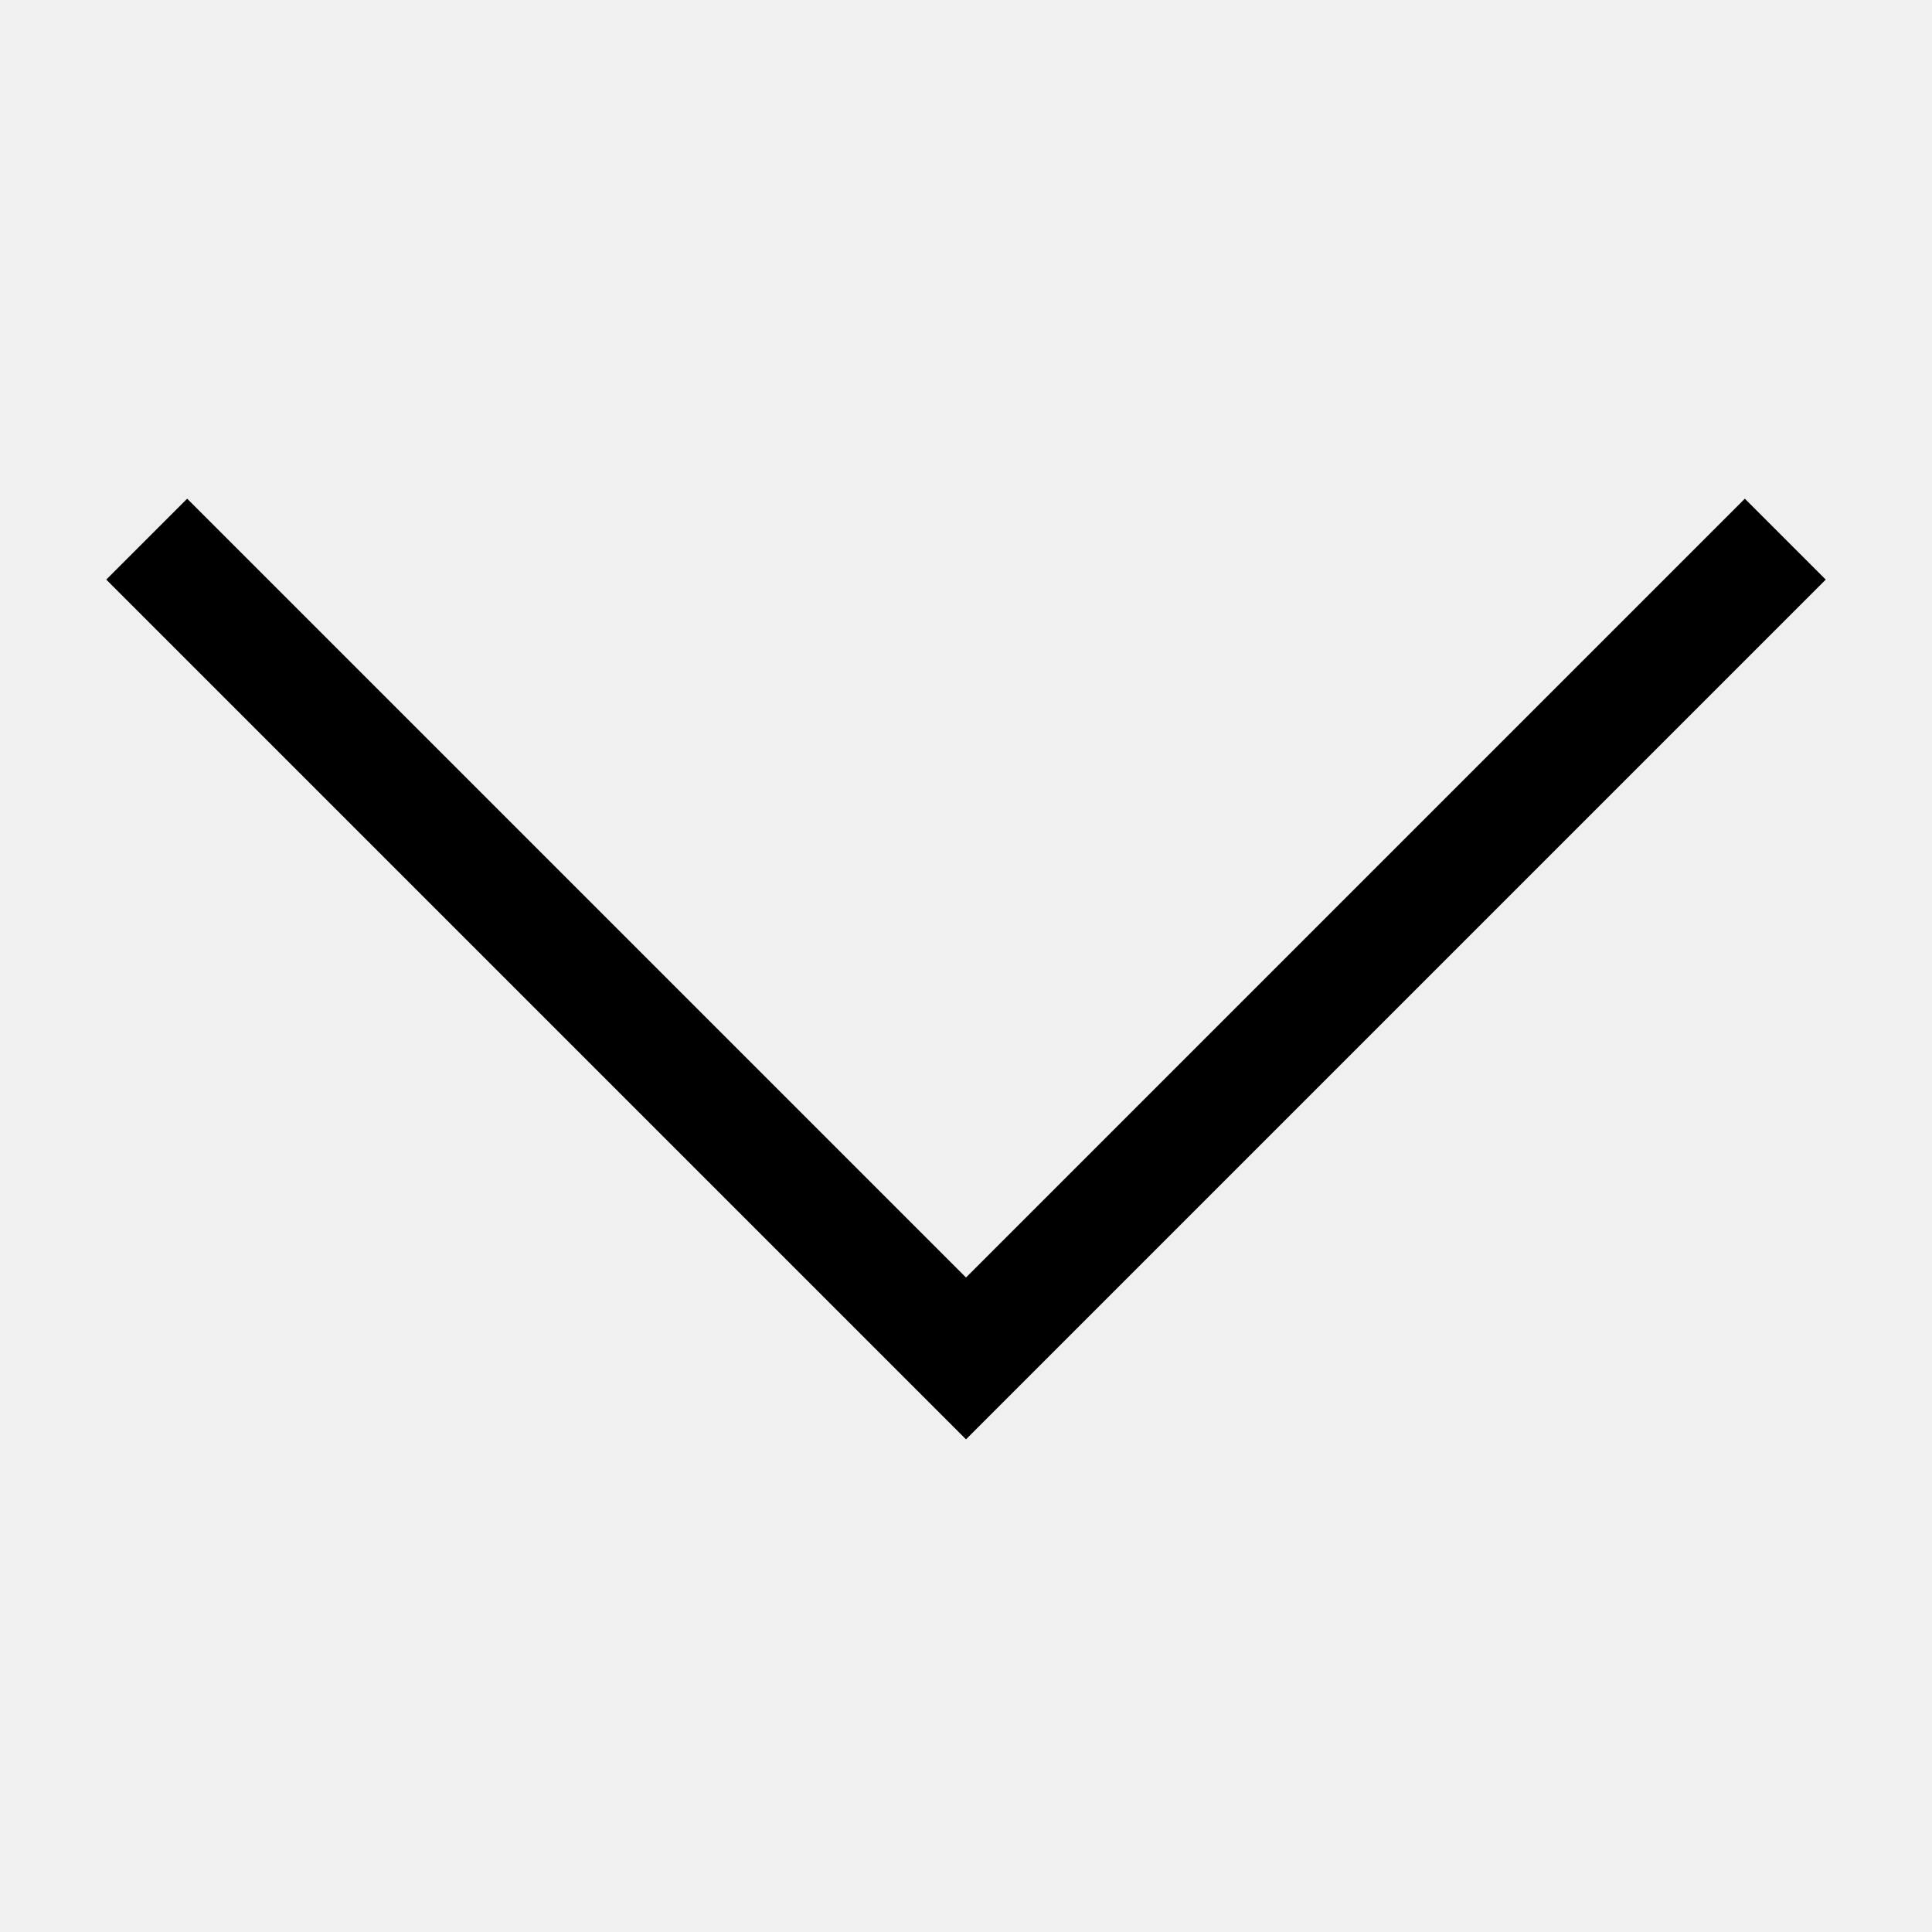
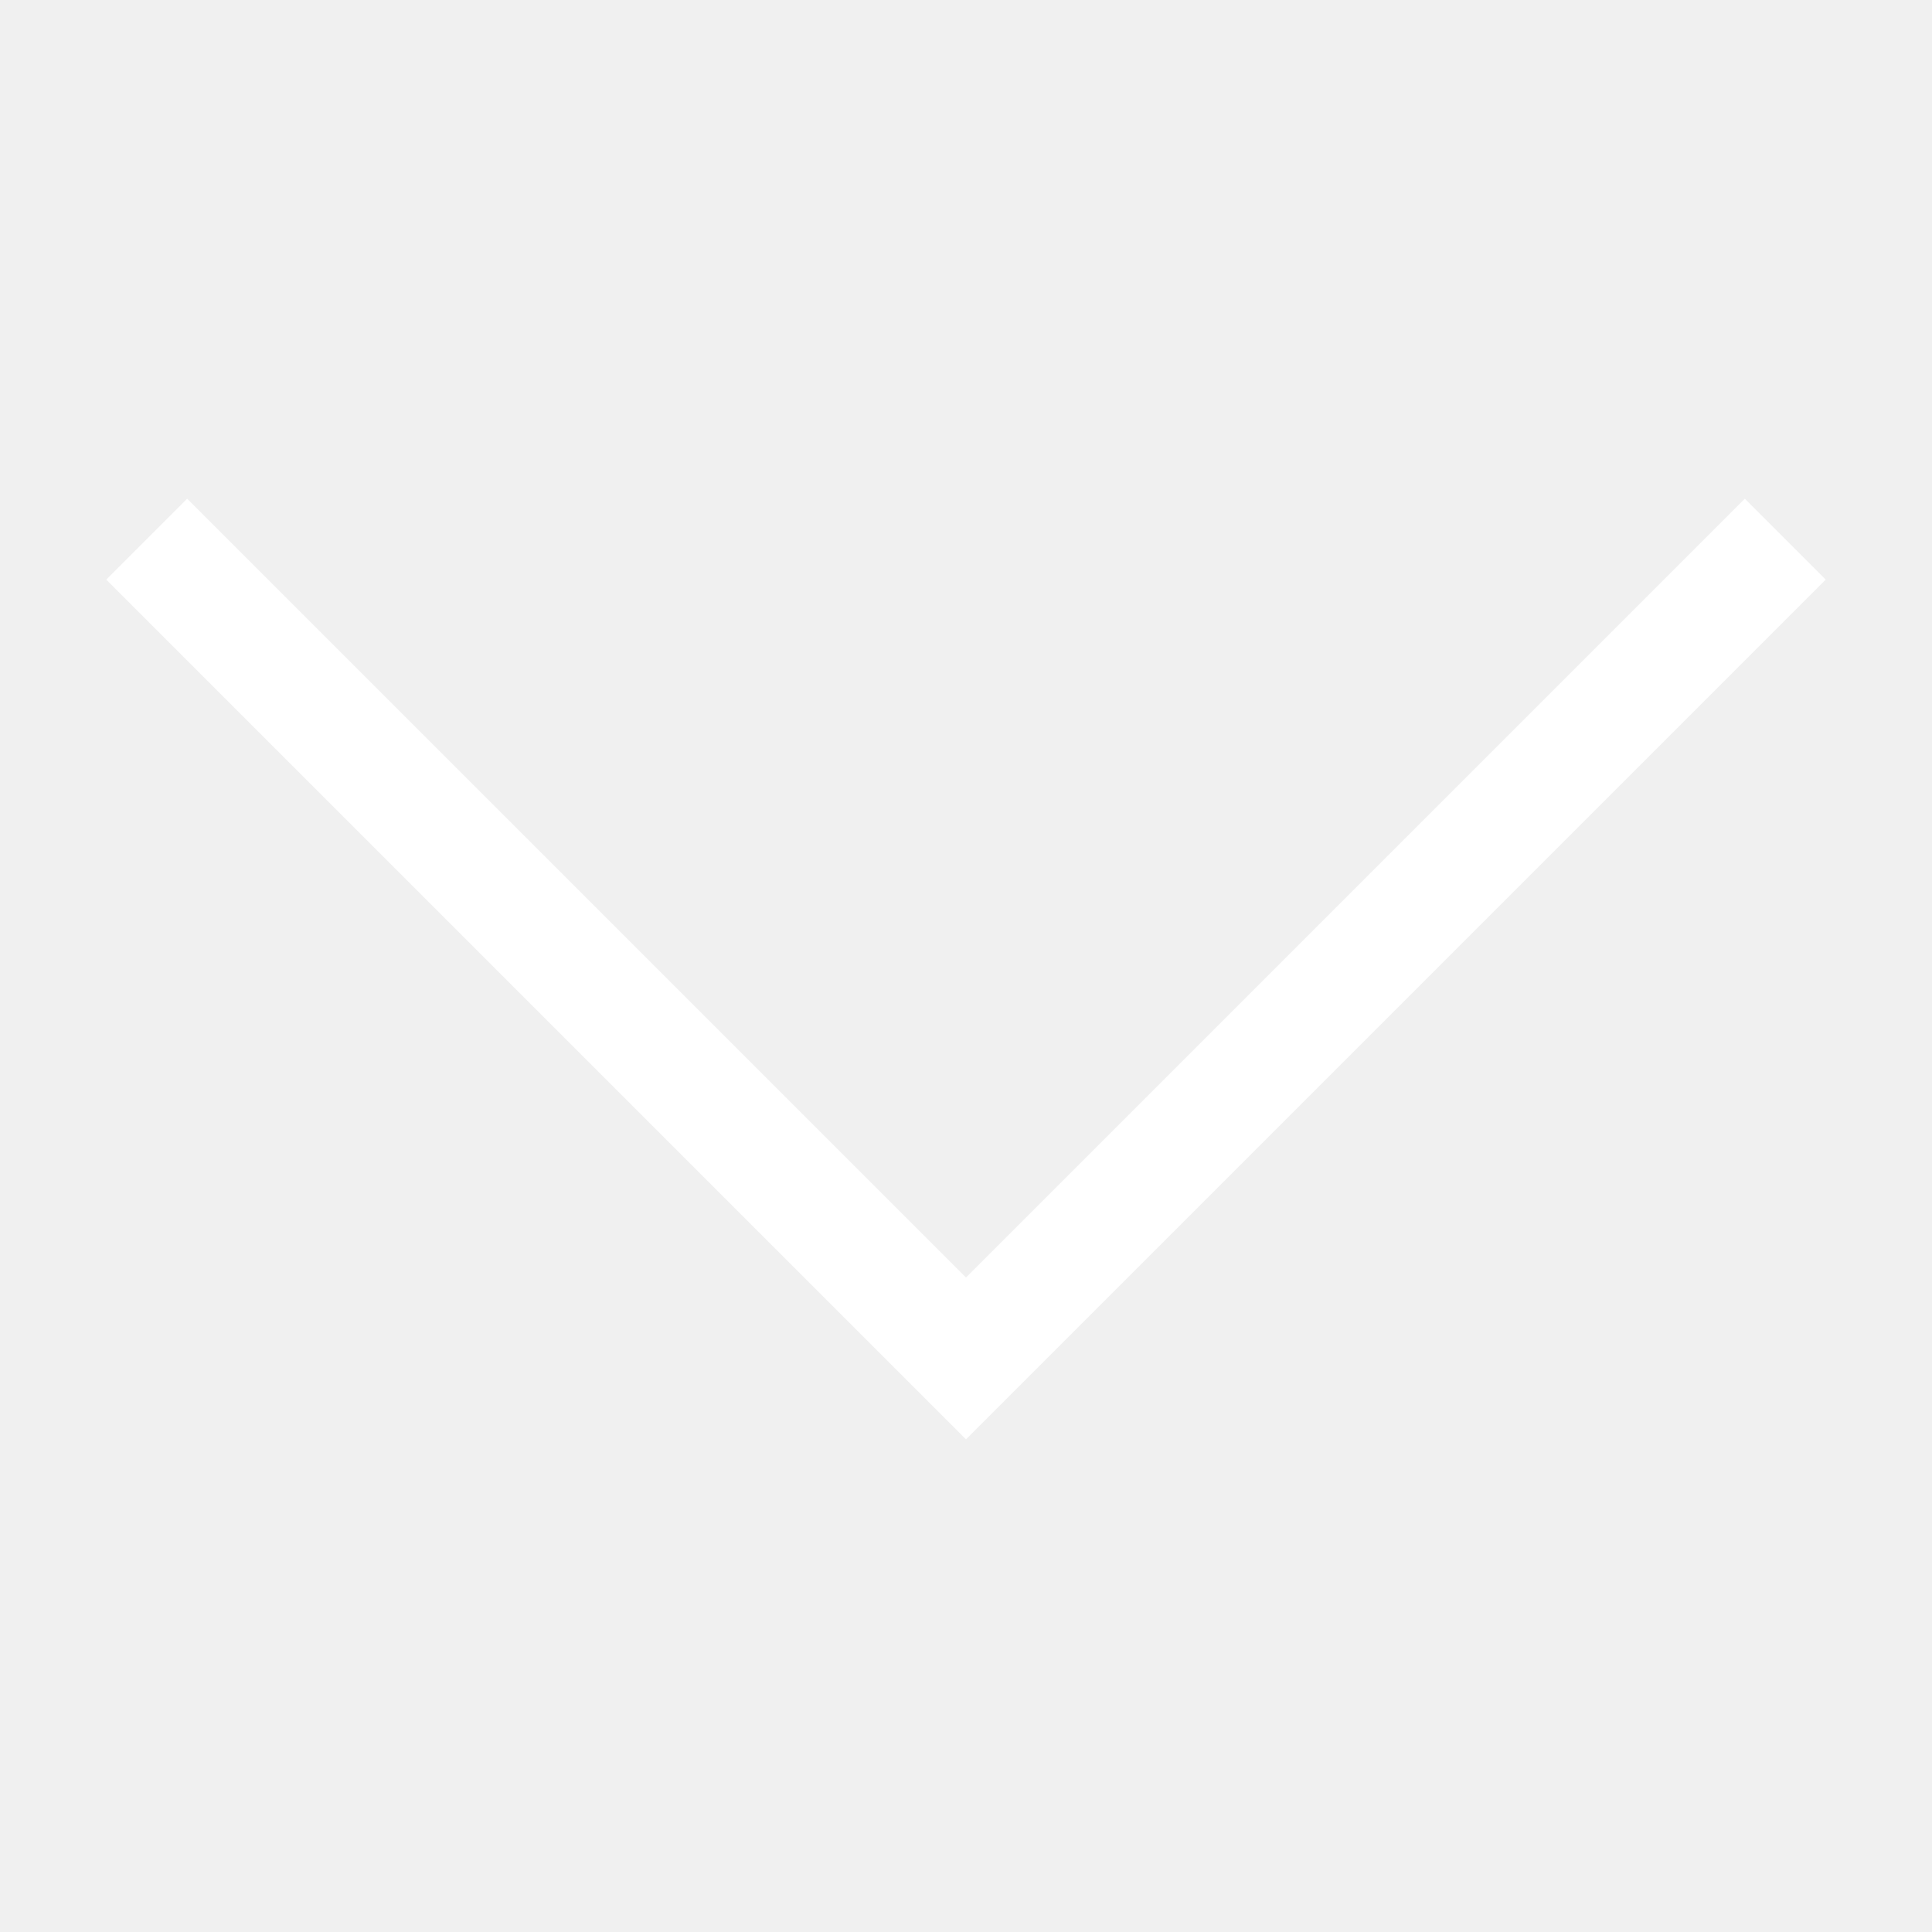
- <svg xmlns="http://www.w3.org/2000/svg" fill="#000000" viewBox="0 0 50 50" width="50px" height="50px">
-   <path d="M 4.844 12.906 L 2.75 15 L 25 37.25 L 47.25 15 L 45.156 12.906 L 25 33.062 Z" />
+ <svg xmlns="http://www.w3.org/2000/svg" viewBox="0 0 50 50" width="50px" height="50px">
+   <path fill="#ffffff" d="M 4.844 12.906 L 2.75 15 L 25 37.25 L 47.25 15 L 45.156 12.906 L 25 33.062 Z" />
</svg>
